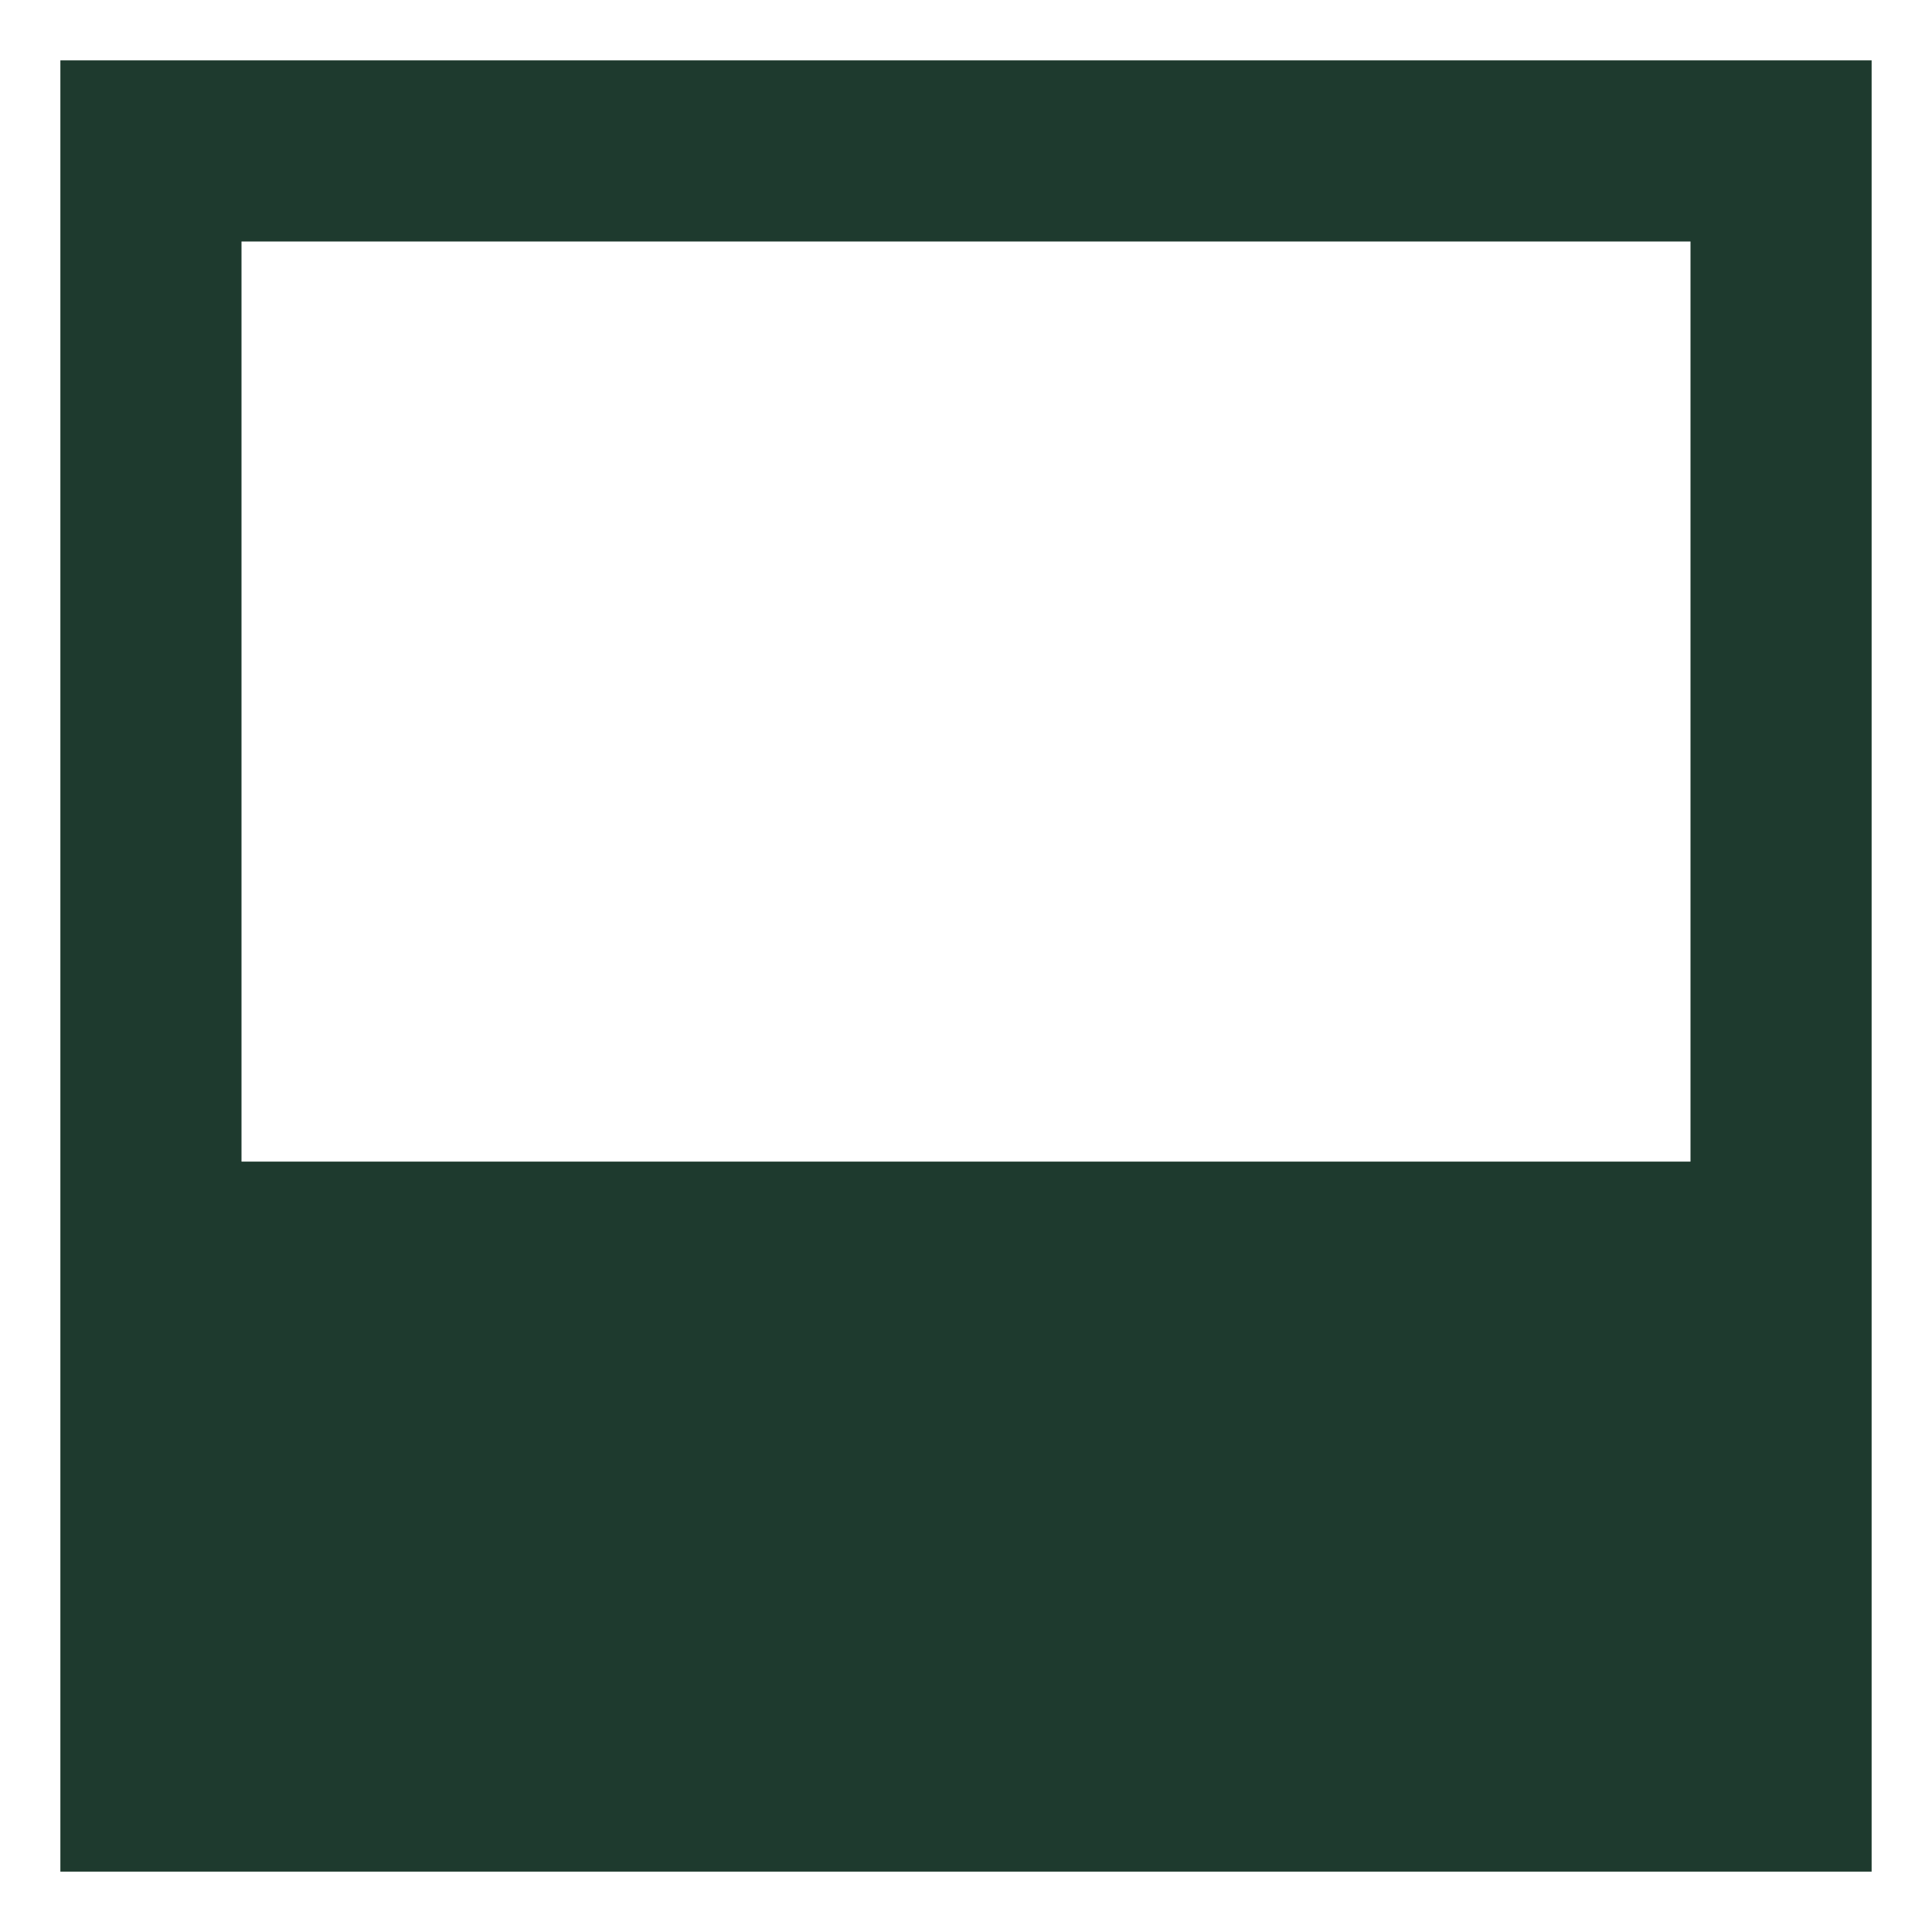
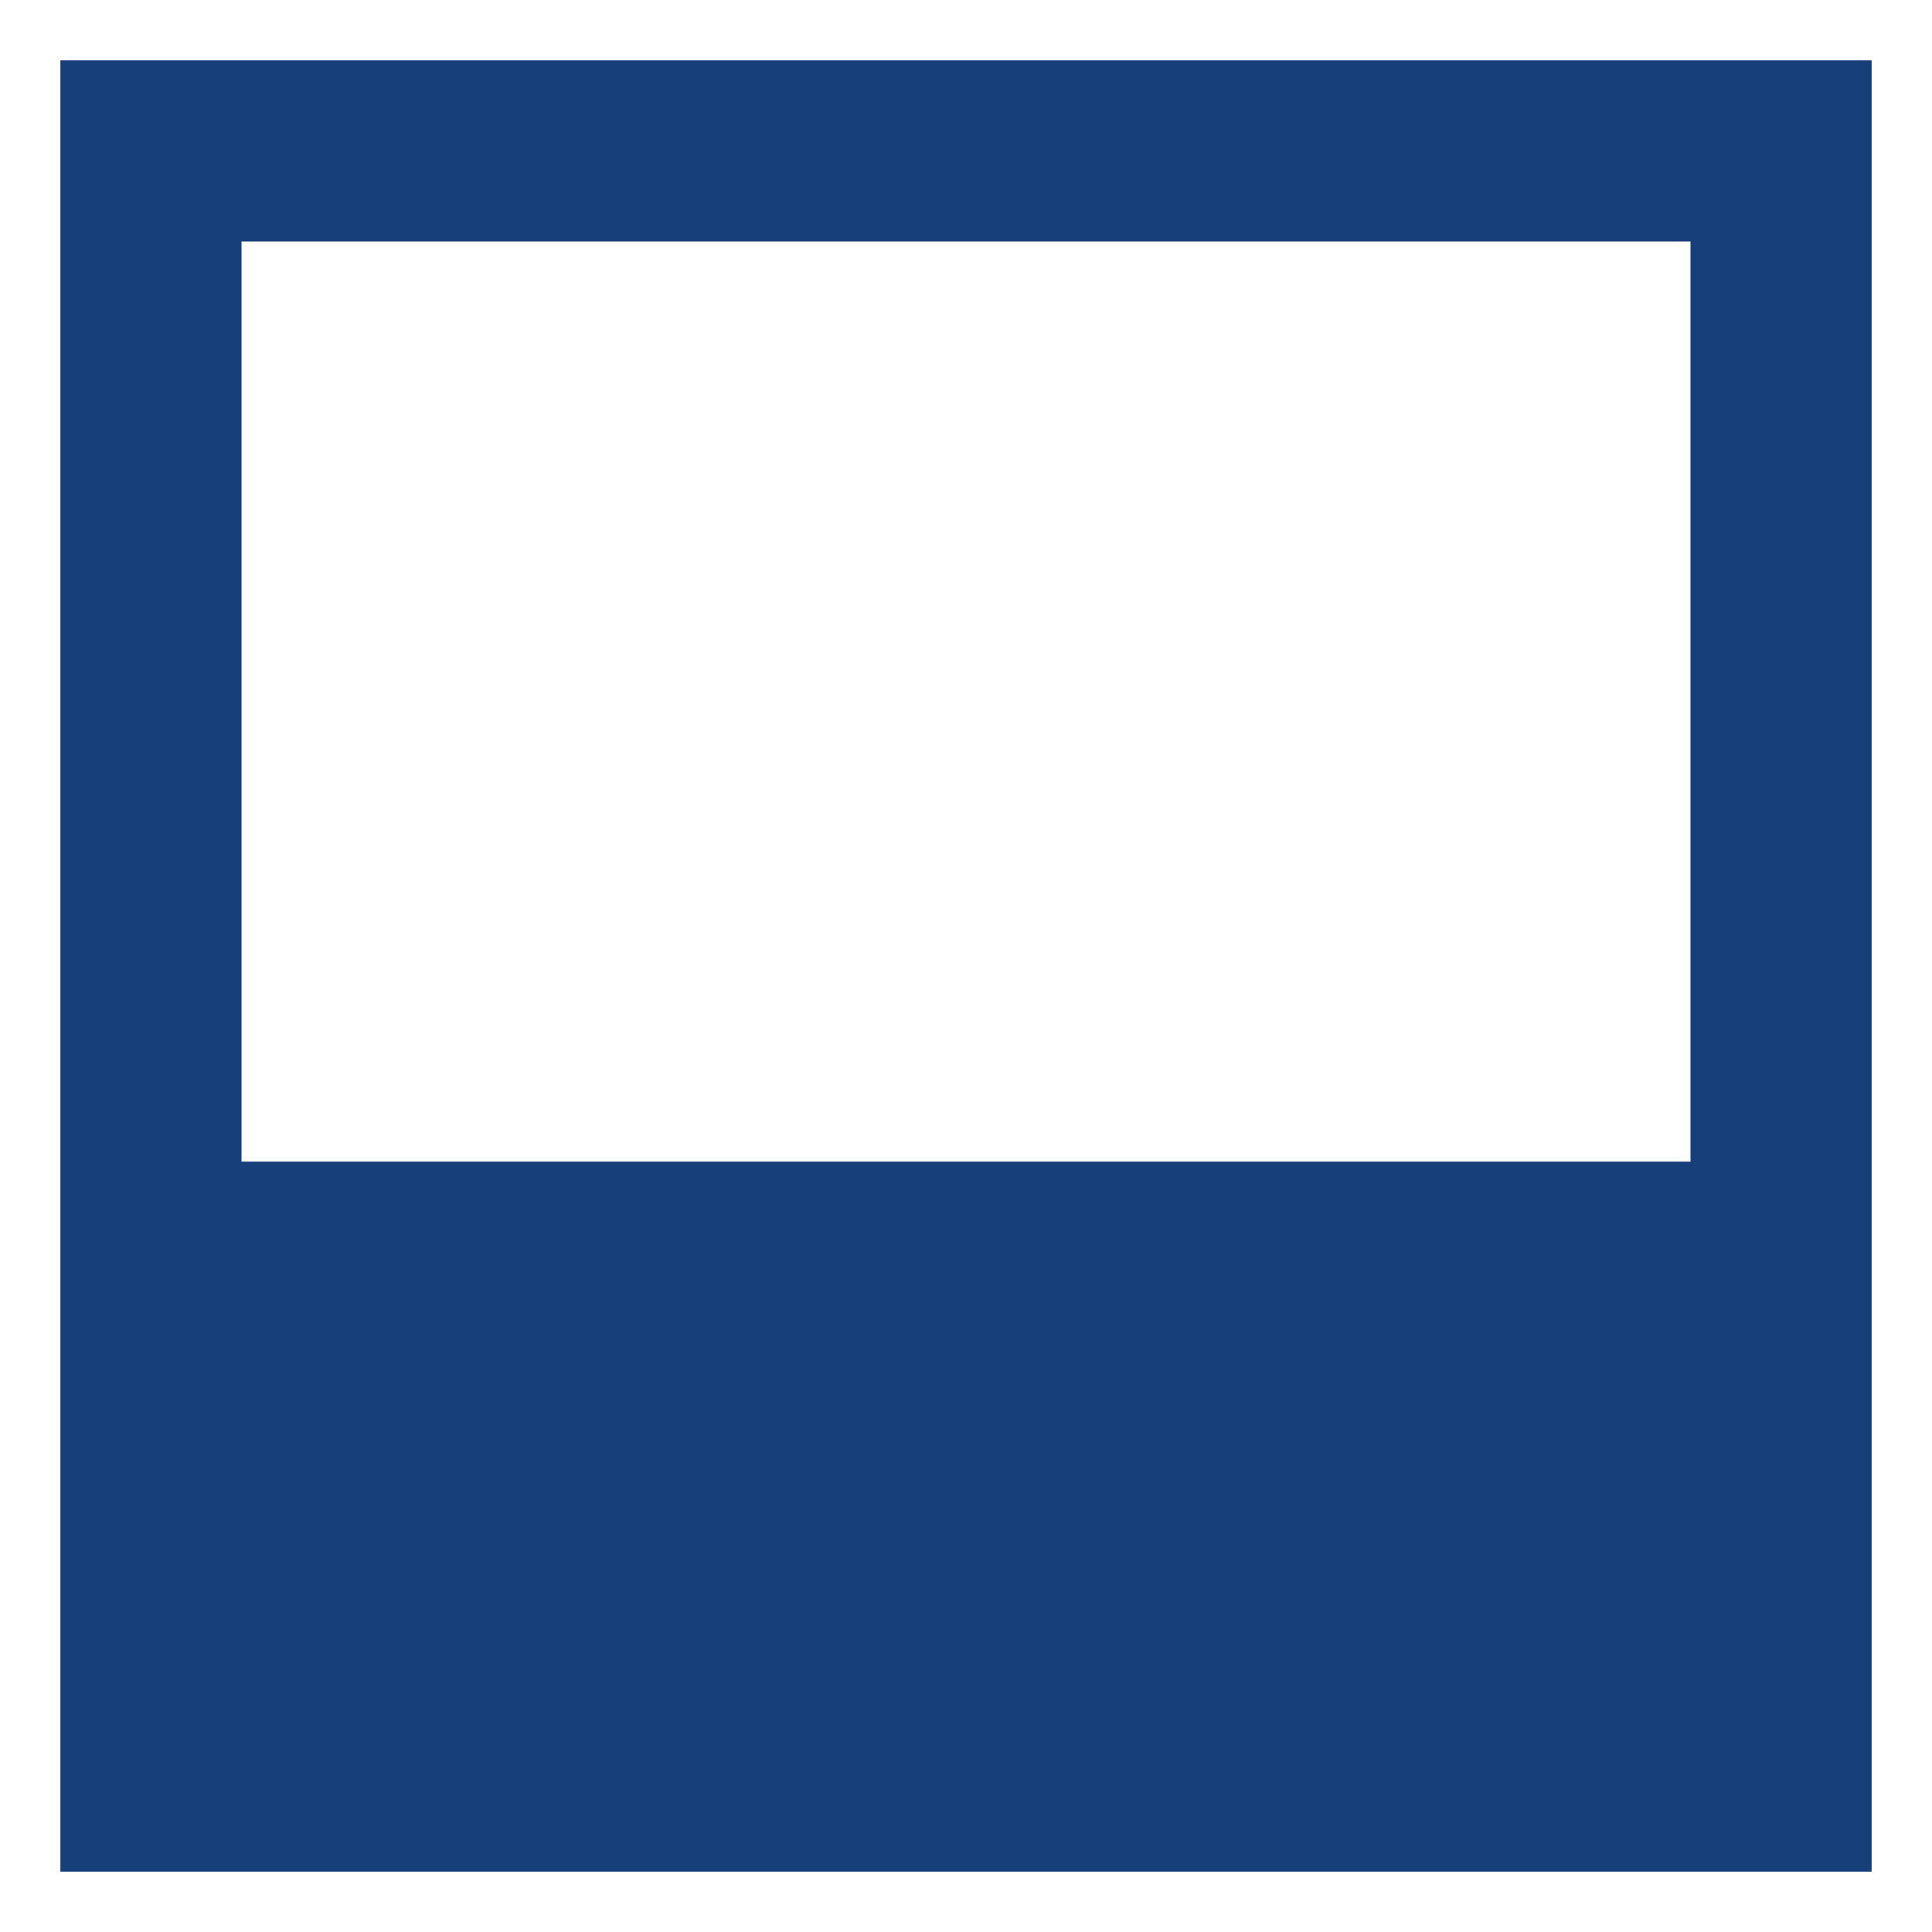
<svg xmlns="http://www.w3.org/2000/svg" viewBox="0 0 32 32">
-   <rect x="2.5" y="2.5" width="27" height="27" fill="none" stroke="#1E3A2E" stroke-width="3" />
-   <rect x="2.5" y="19.24" width="27" height="10.26" fill="#1E3A2E" />
+   <rect x="2.5" y="2.5" width="27" height="27" fill="none" stroke="#173F7A" stroke-width="3" />
+   <rect x="2.5" y="19.24" width="27" height="10.26" fill="#173F7A" />
</svg>
